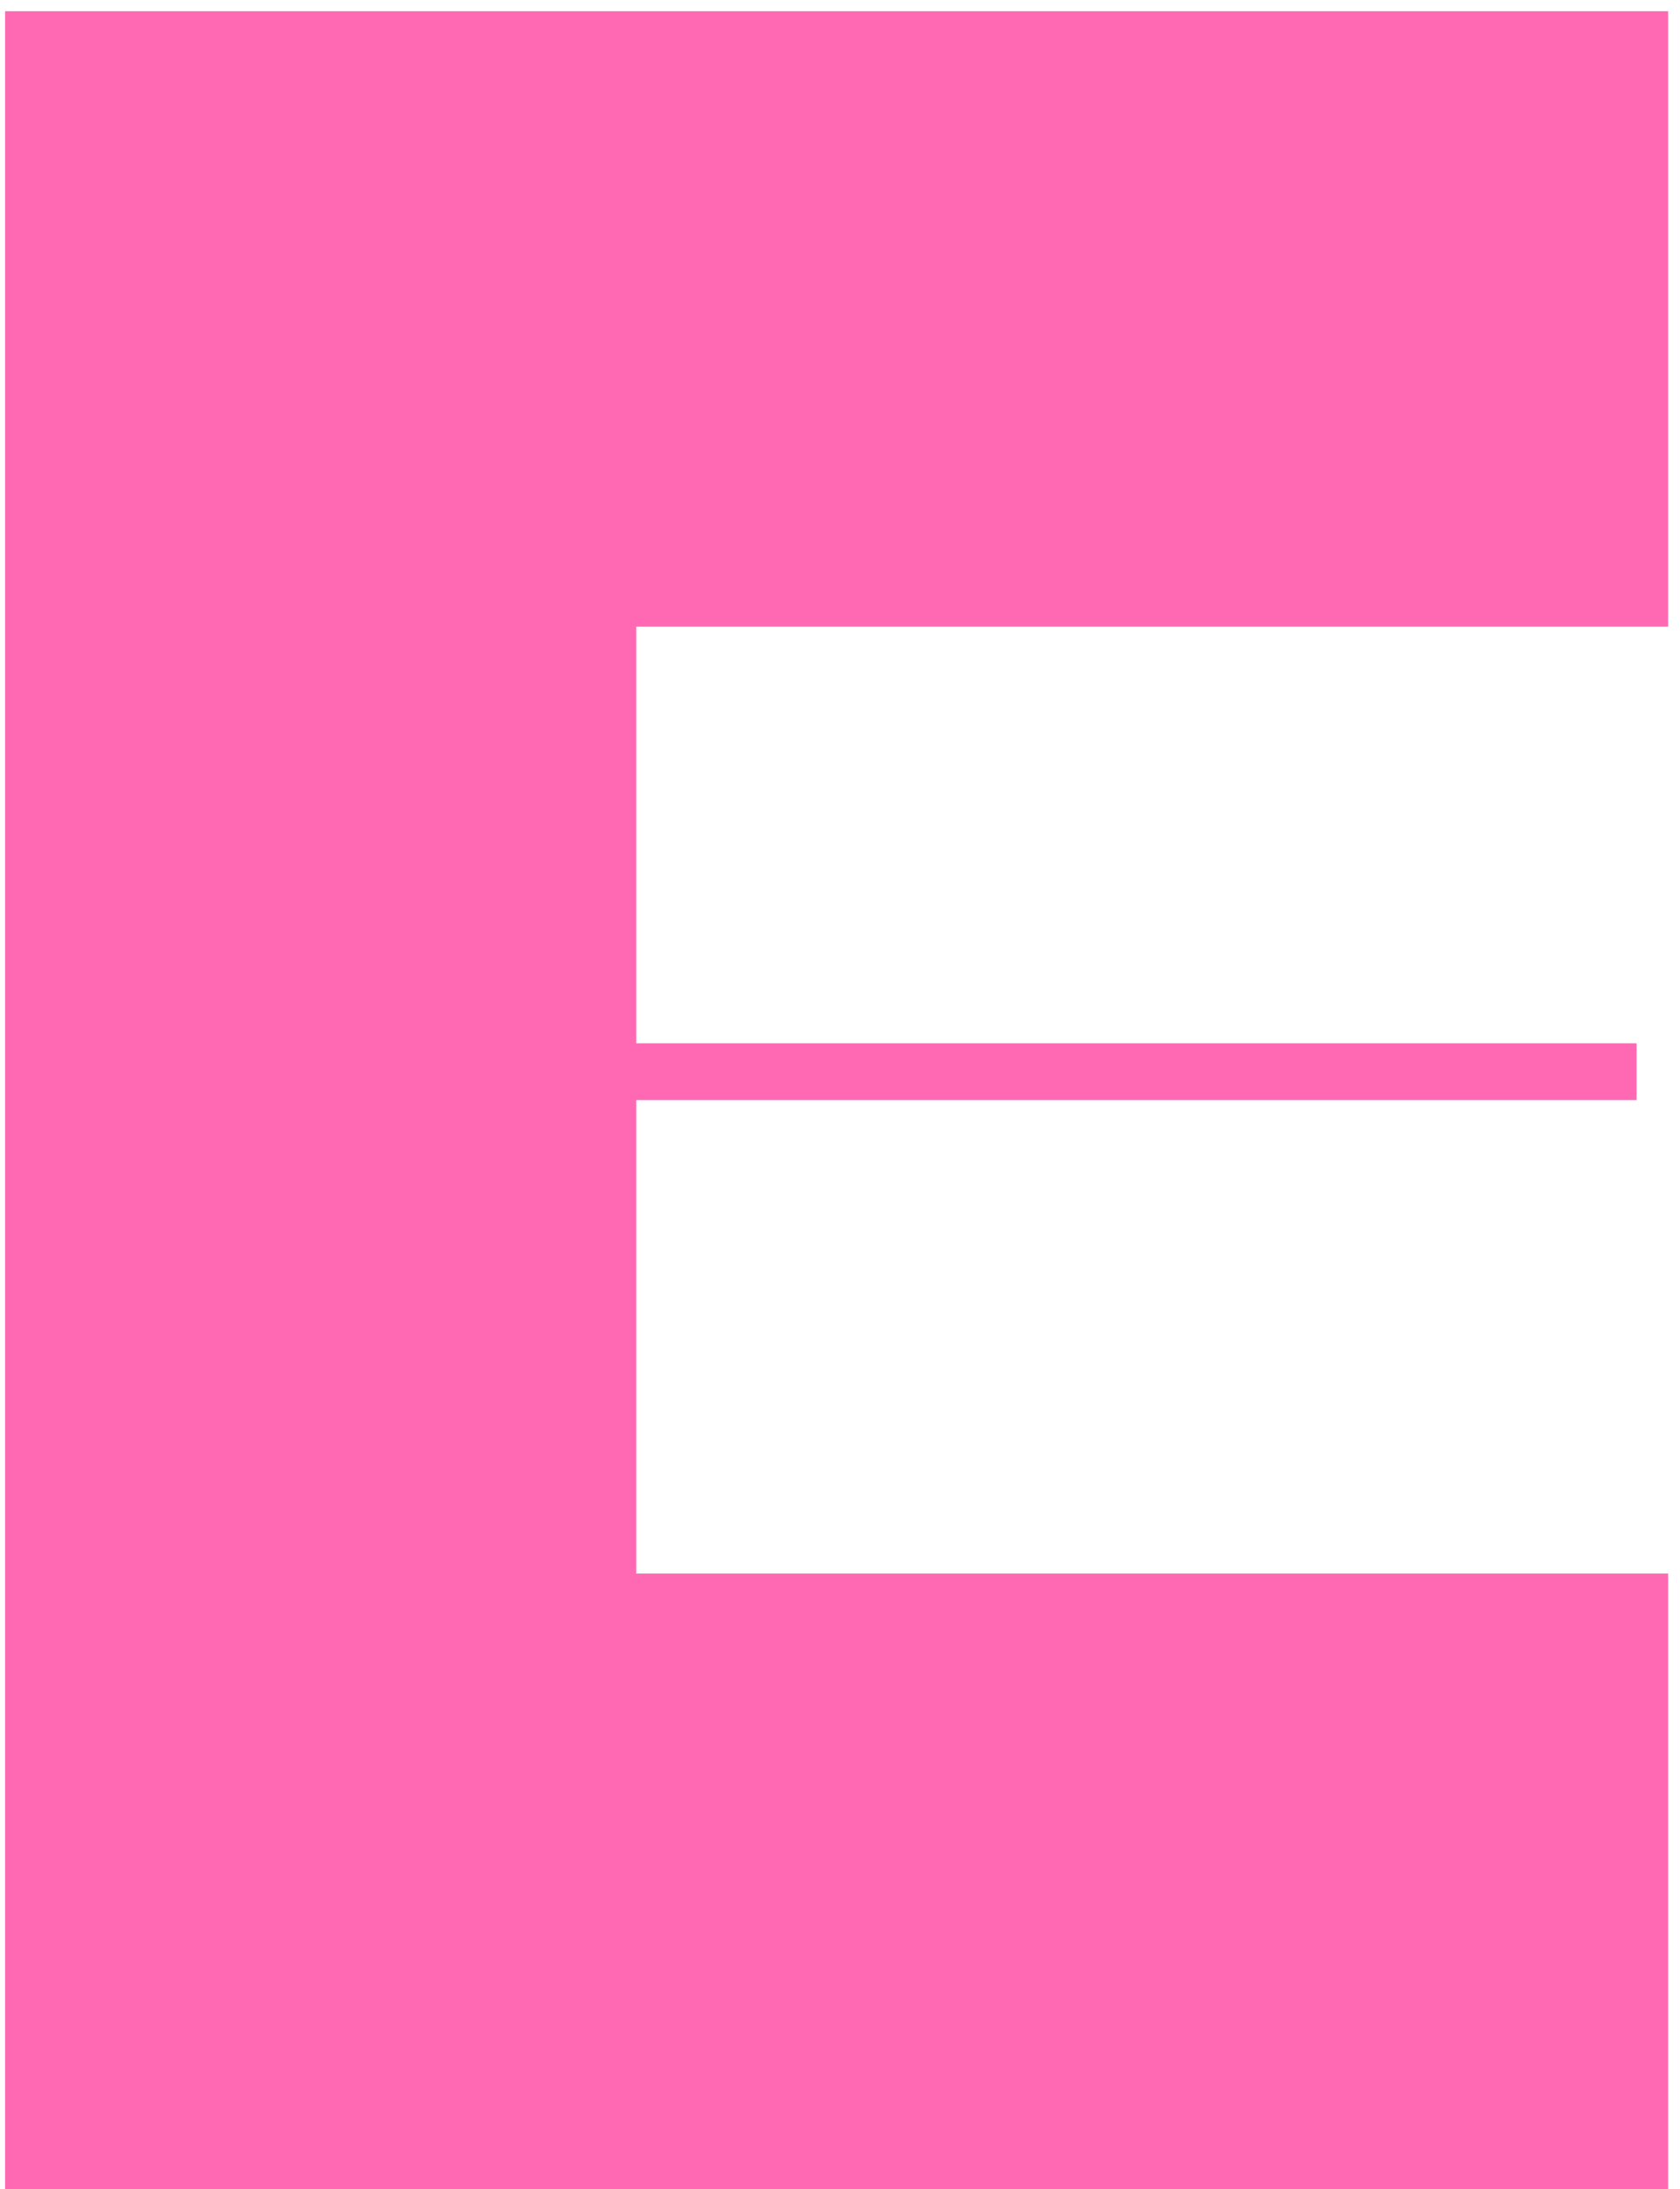
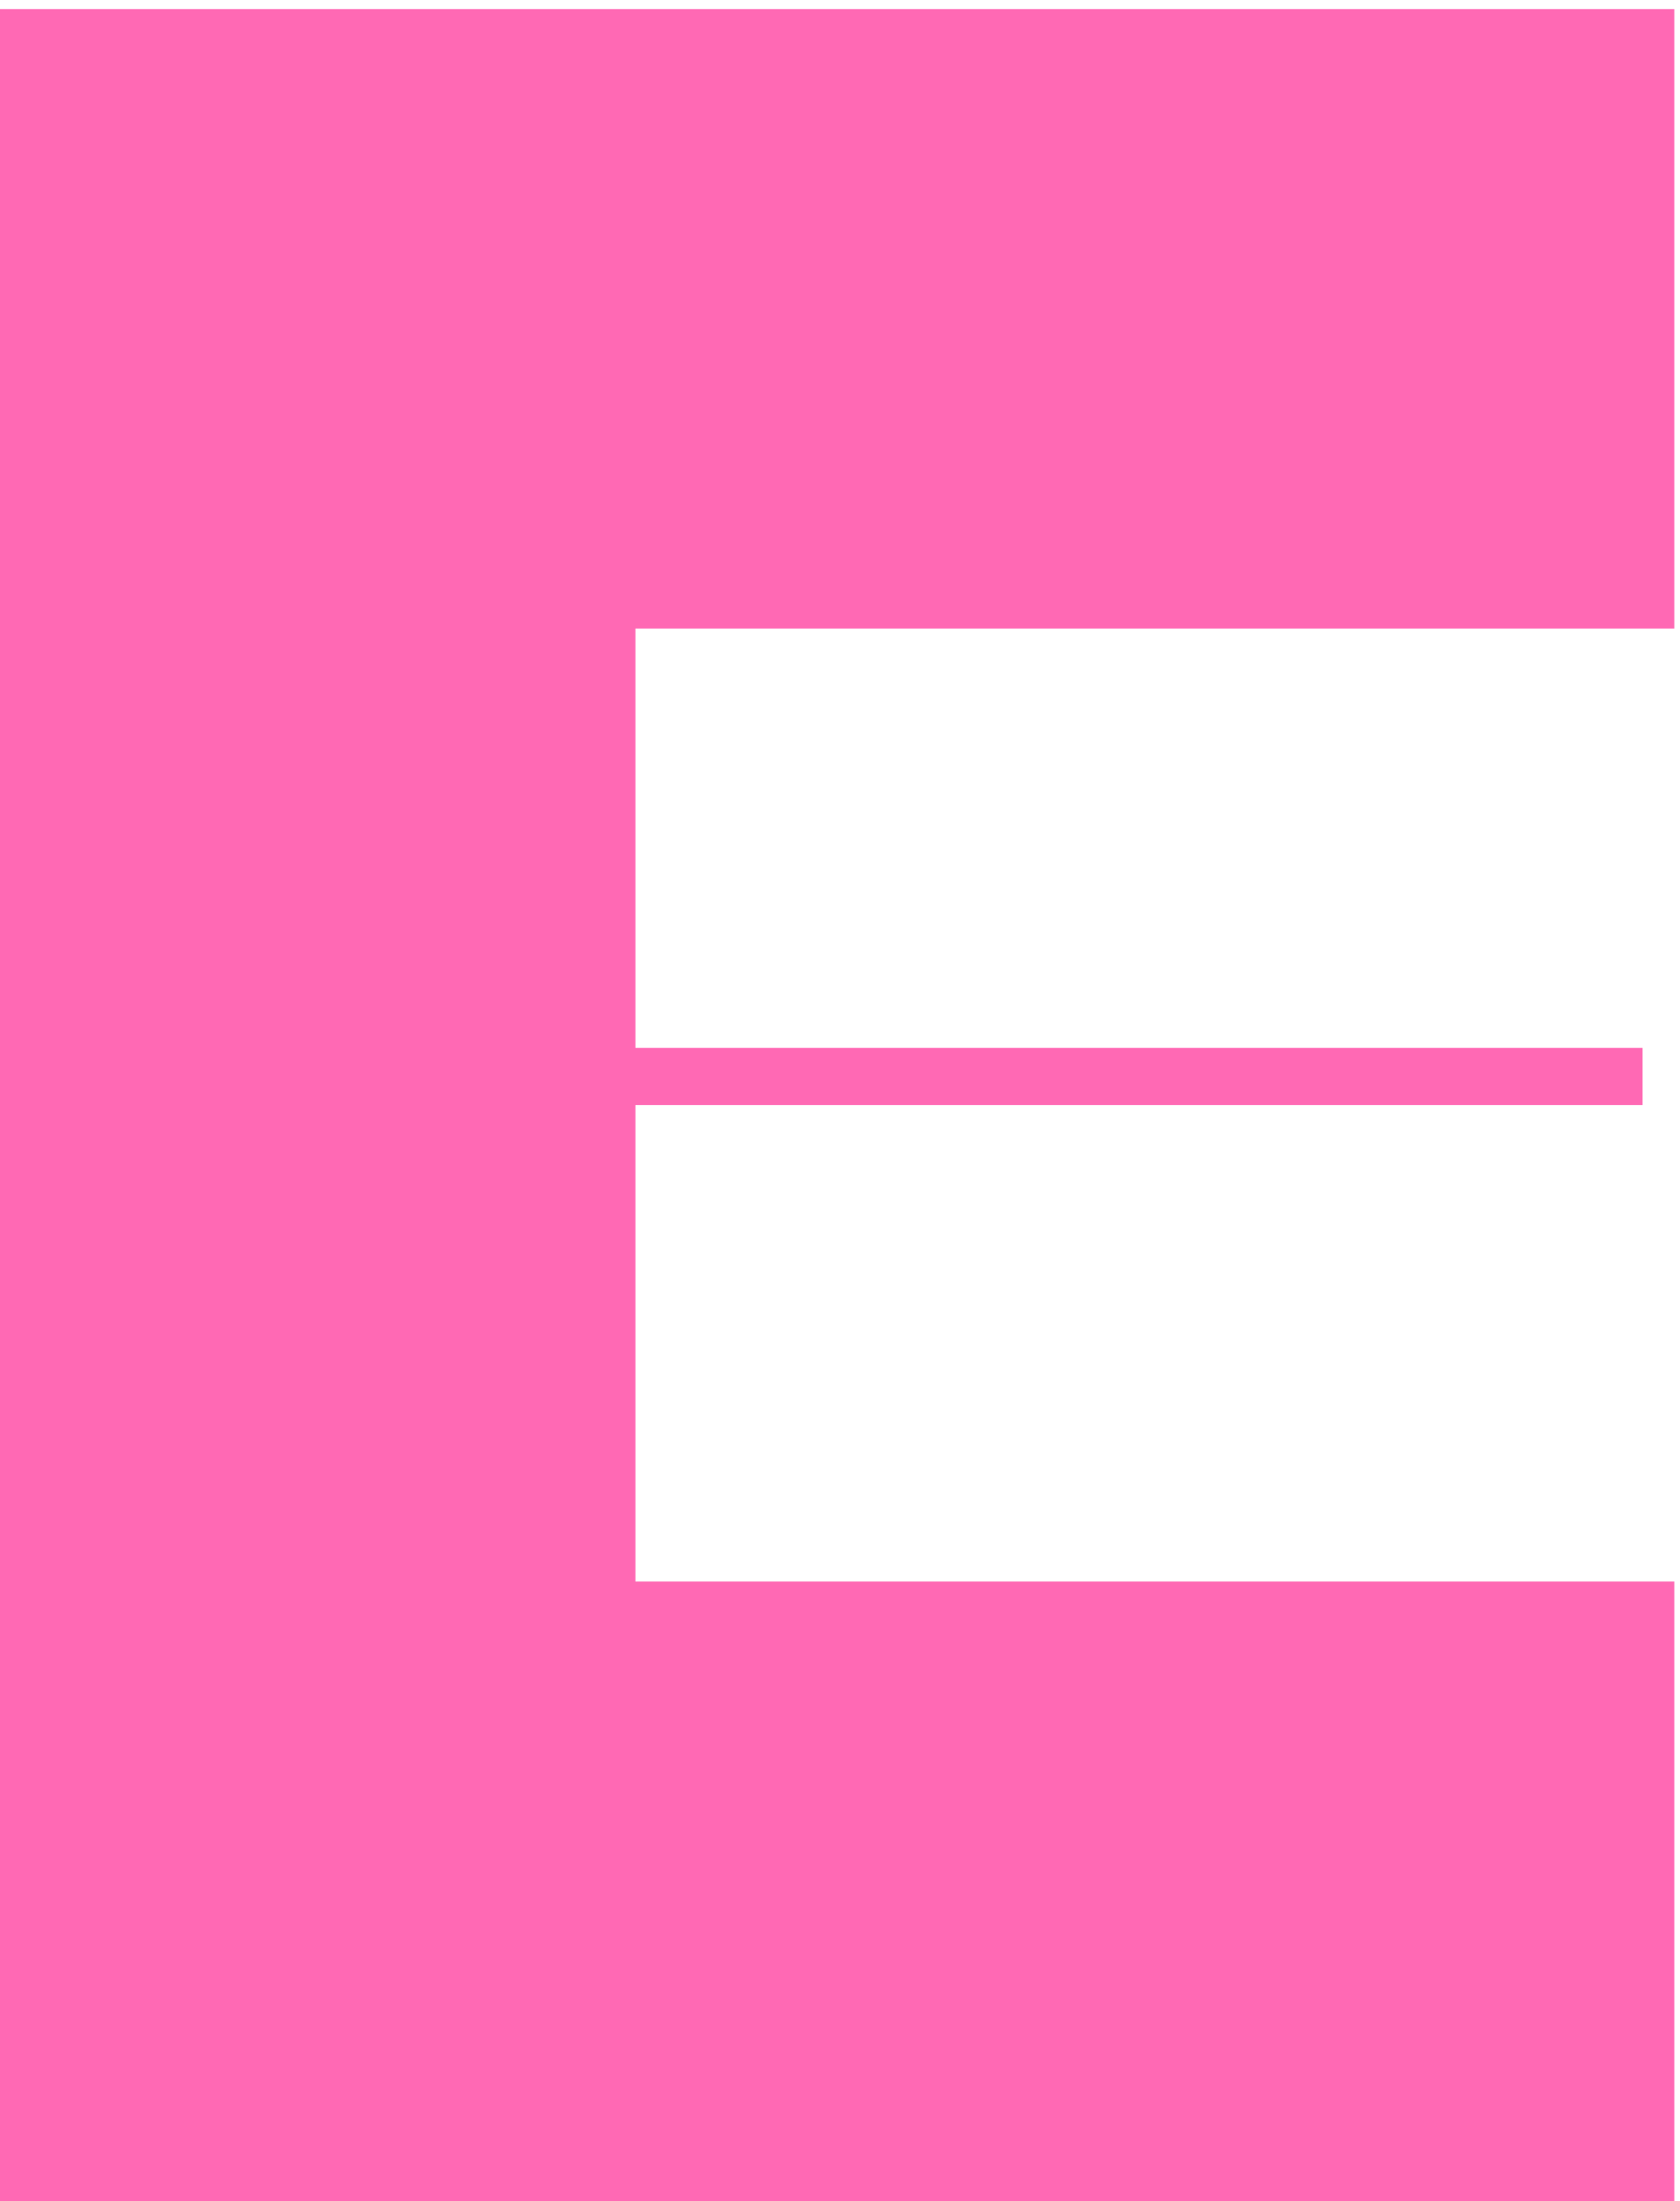
- <svg xmlns="http://www.w3.org/2000/svg" width="99" height="129" viewBox="0 0 99 129" fill="none">
-   <path d="M98.322 0.66V36.93H37.5V61.482H96.462V64.83H37.5V92.73H98.322V129H0.3V0.66H98.322Z" fill="#FF69B4" />
+ <svg xmlns="http://www.w3.org/2000/svg" width="148" height="194" viewBox="0 0 148 194" fill="none">
+   <path d="M147.56 0.8V55.4H56V92.36H144.76V97.4H56V139.4H147.56V194H2.08616e-07V0.8H147.56Z" fill="#FF69B4" />
</svg>
